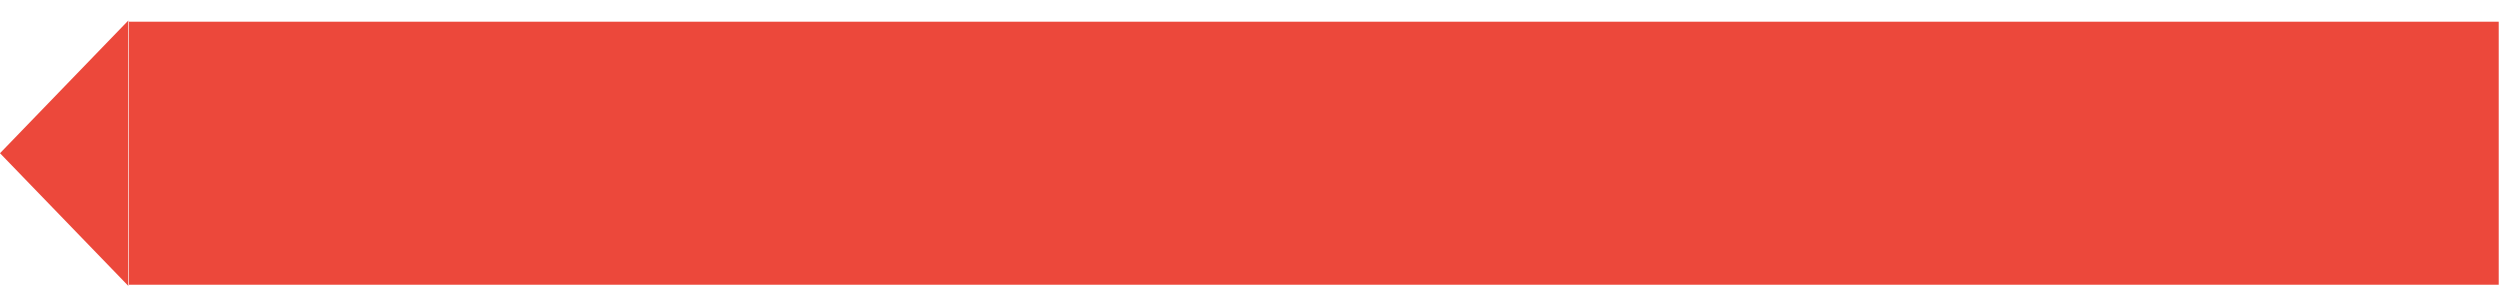
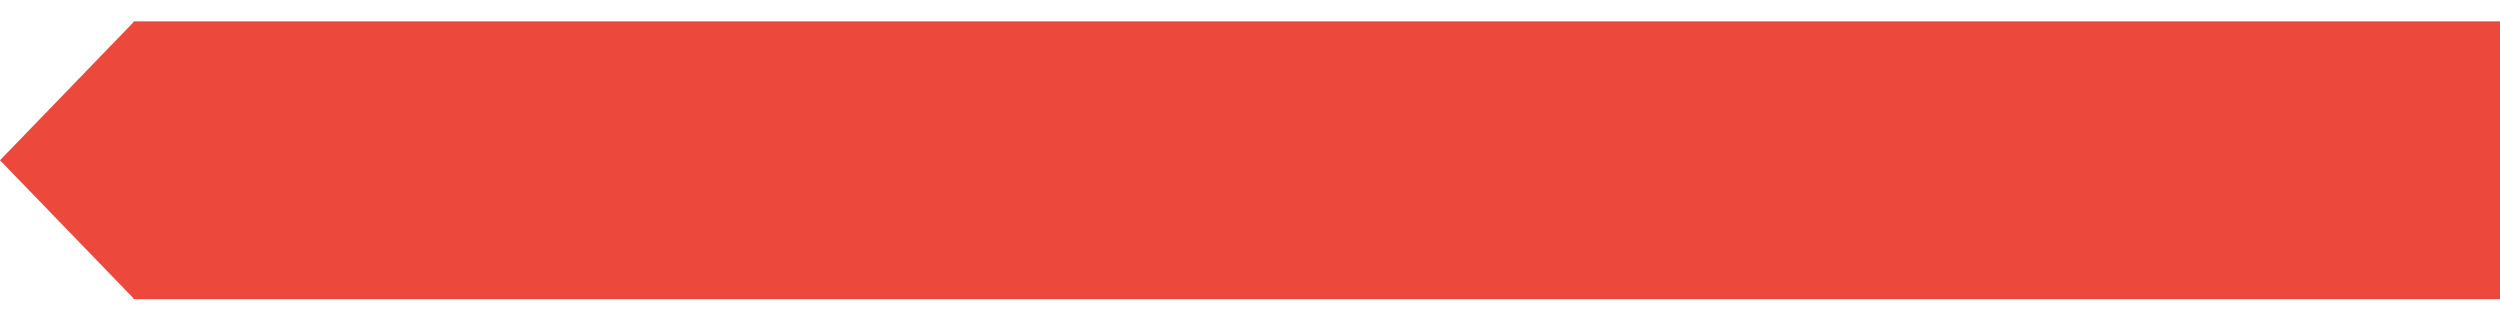
- <svg xmlns="http://www.w3.org/2000/svg" width="979" height="120" viewBox="0 0 979 120" fill="none">
-   <defs />
-   <rect id="Container" rx="0" width="928" height="103" transform="translate(50.5 8.5)" fill="#EC483B" fill-opacity="1" />
-   <path id="Polygon 3" d="M0 60L50.25 111.96L50.25 8.03L0 60Z" fill="#EC483B" fill-opacity="1" fill-rule="evenodd" />
+ <svg xmlns="http://www.w3.org/2000/svg" width="936" height="120" viewBox="0 0 936 120" fill="none">
+   <rect width="929" height="104" transform="translate(50 8)" fill="#EC483B" />
+   <path d="M-2.62268e-06 60L50.25 8.038L50.25 111.962L-2.62268e-06 60Z" fill="#EC483B" />
</svg>
